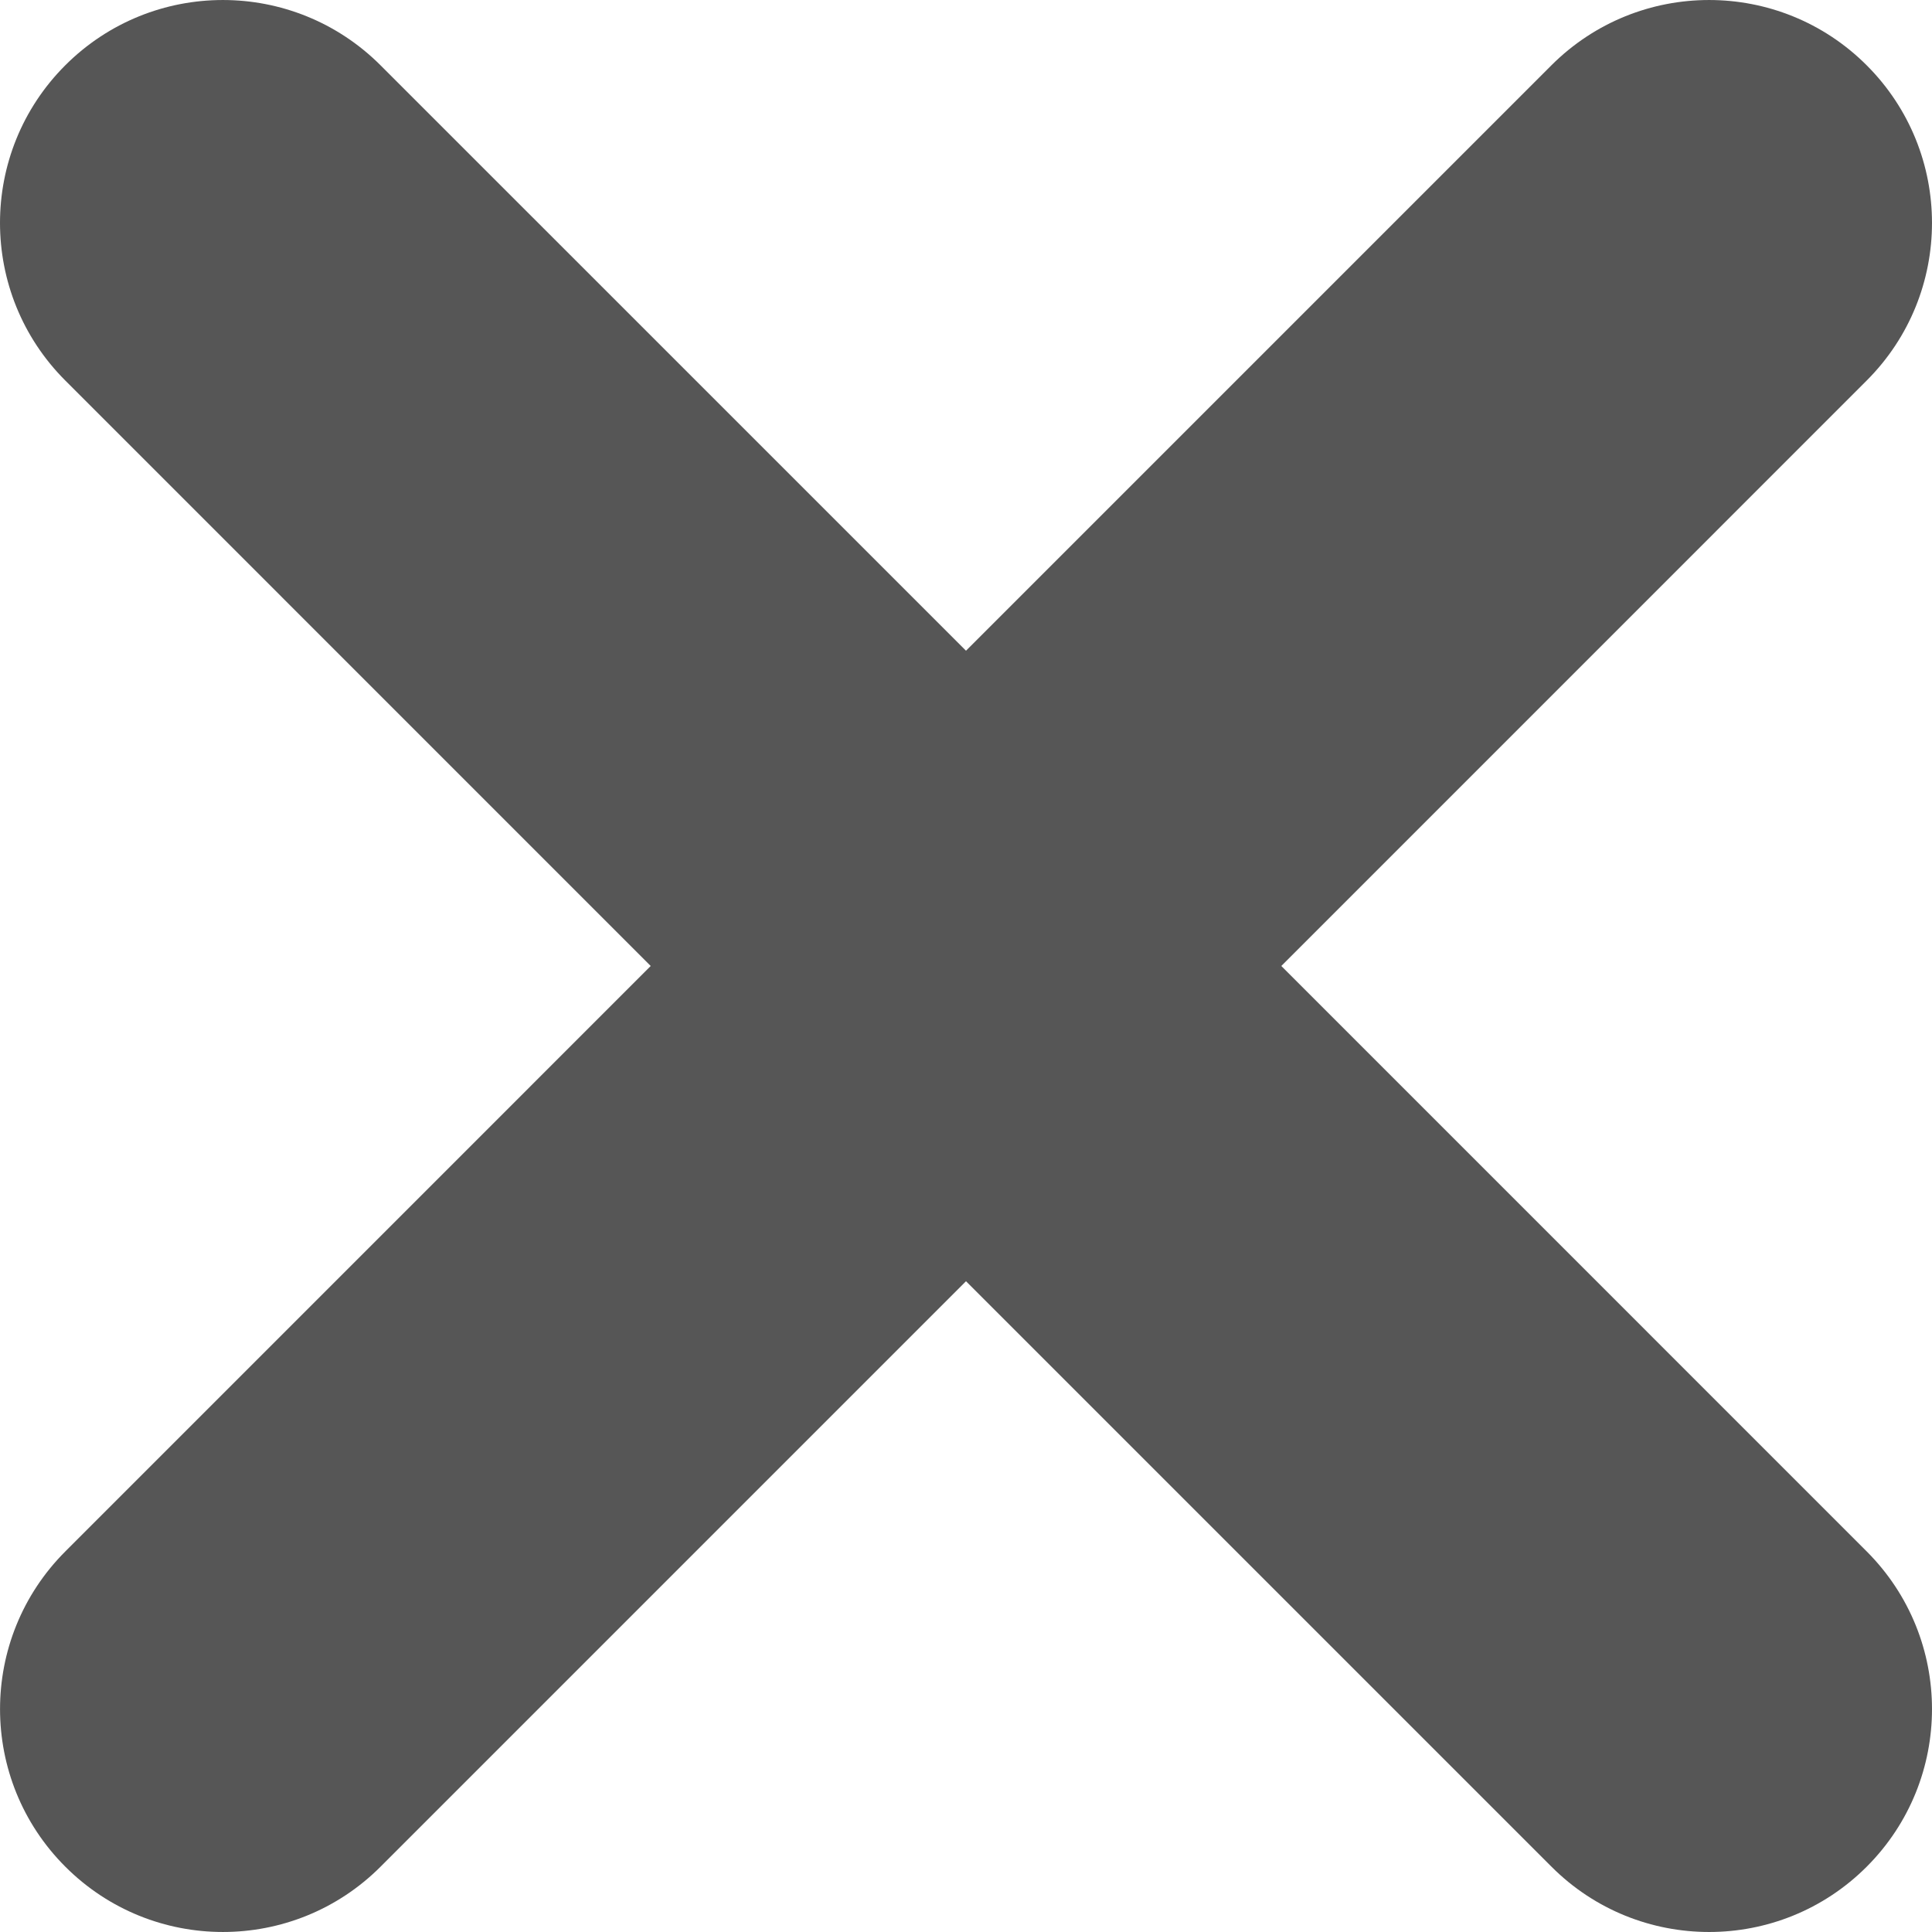
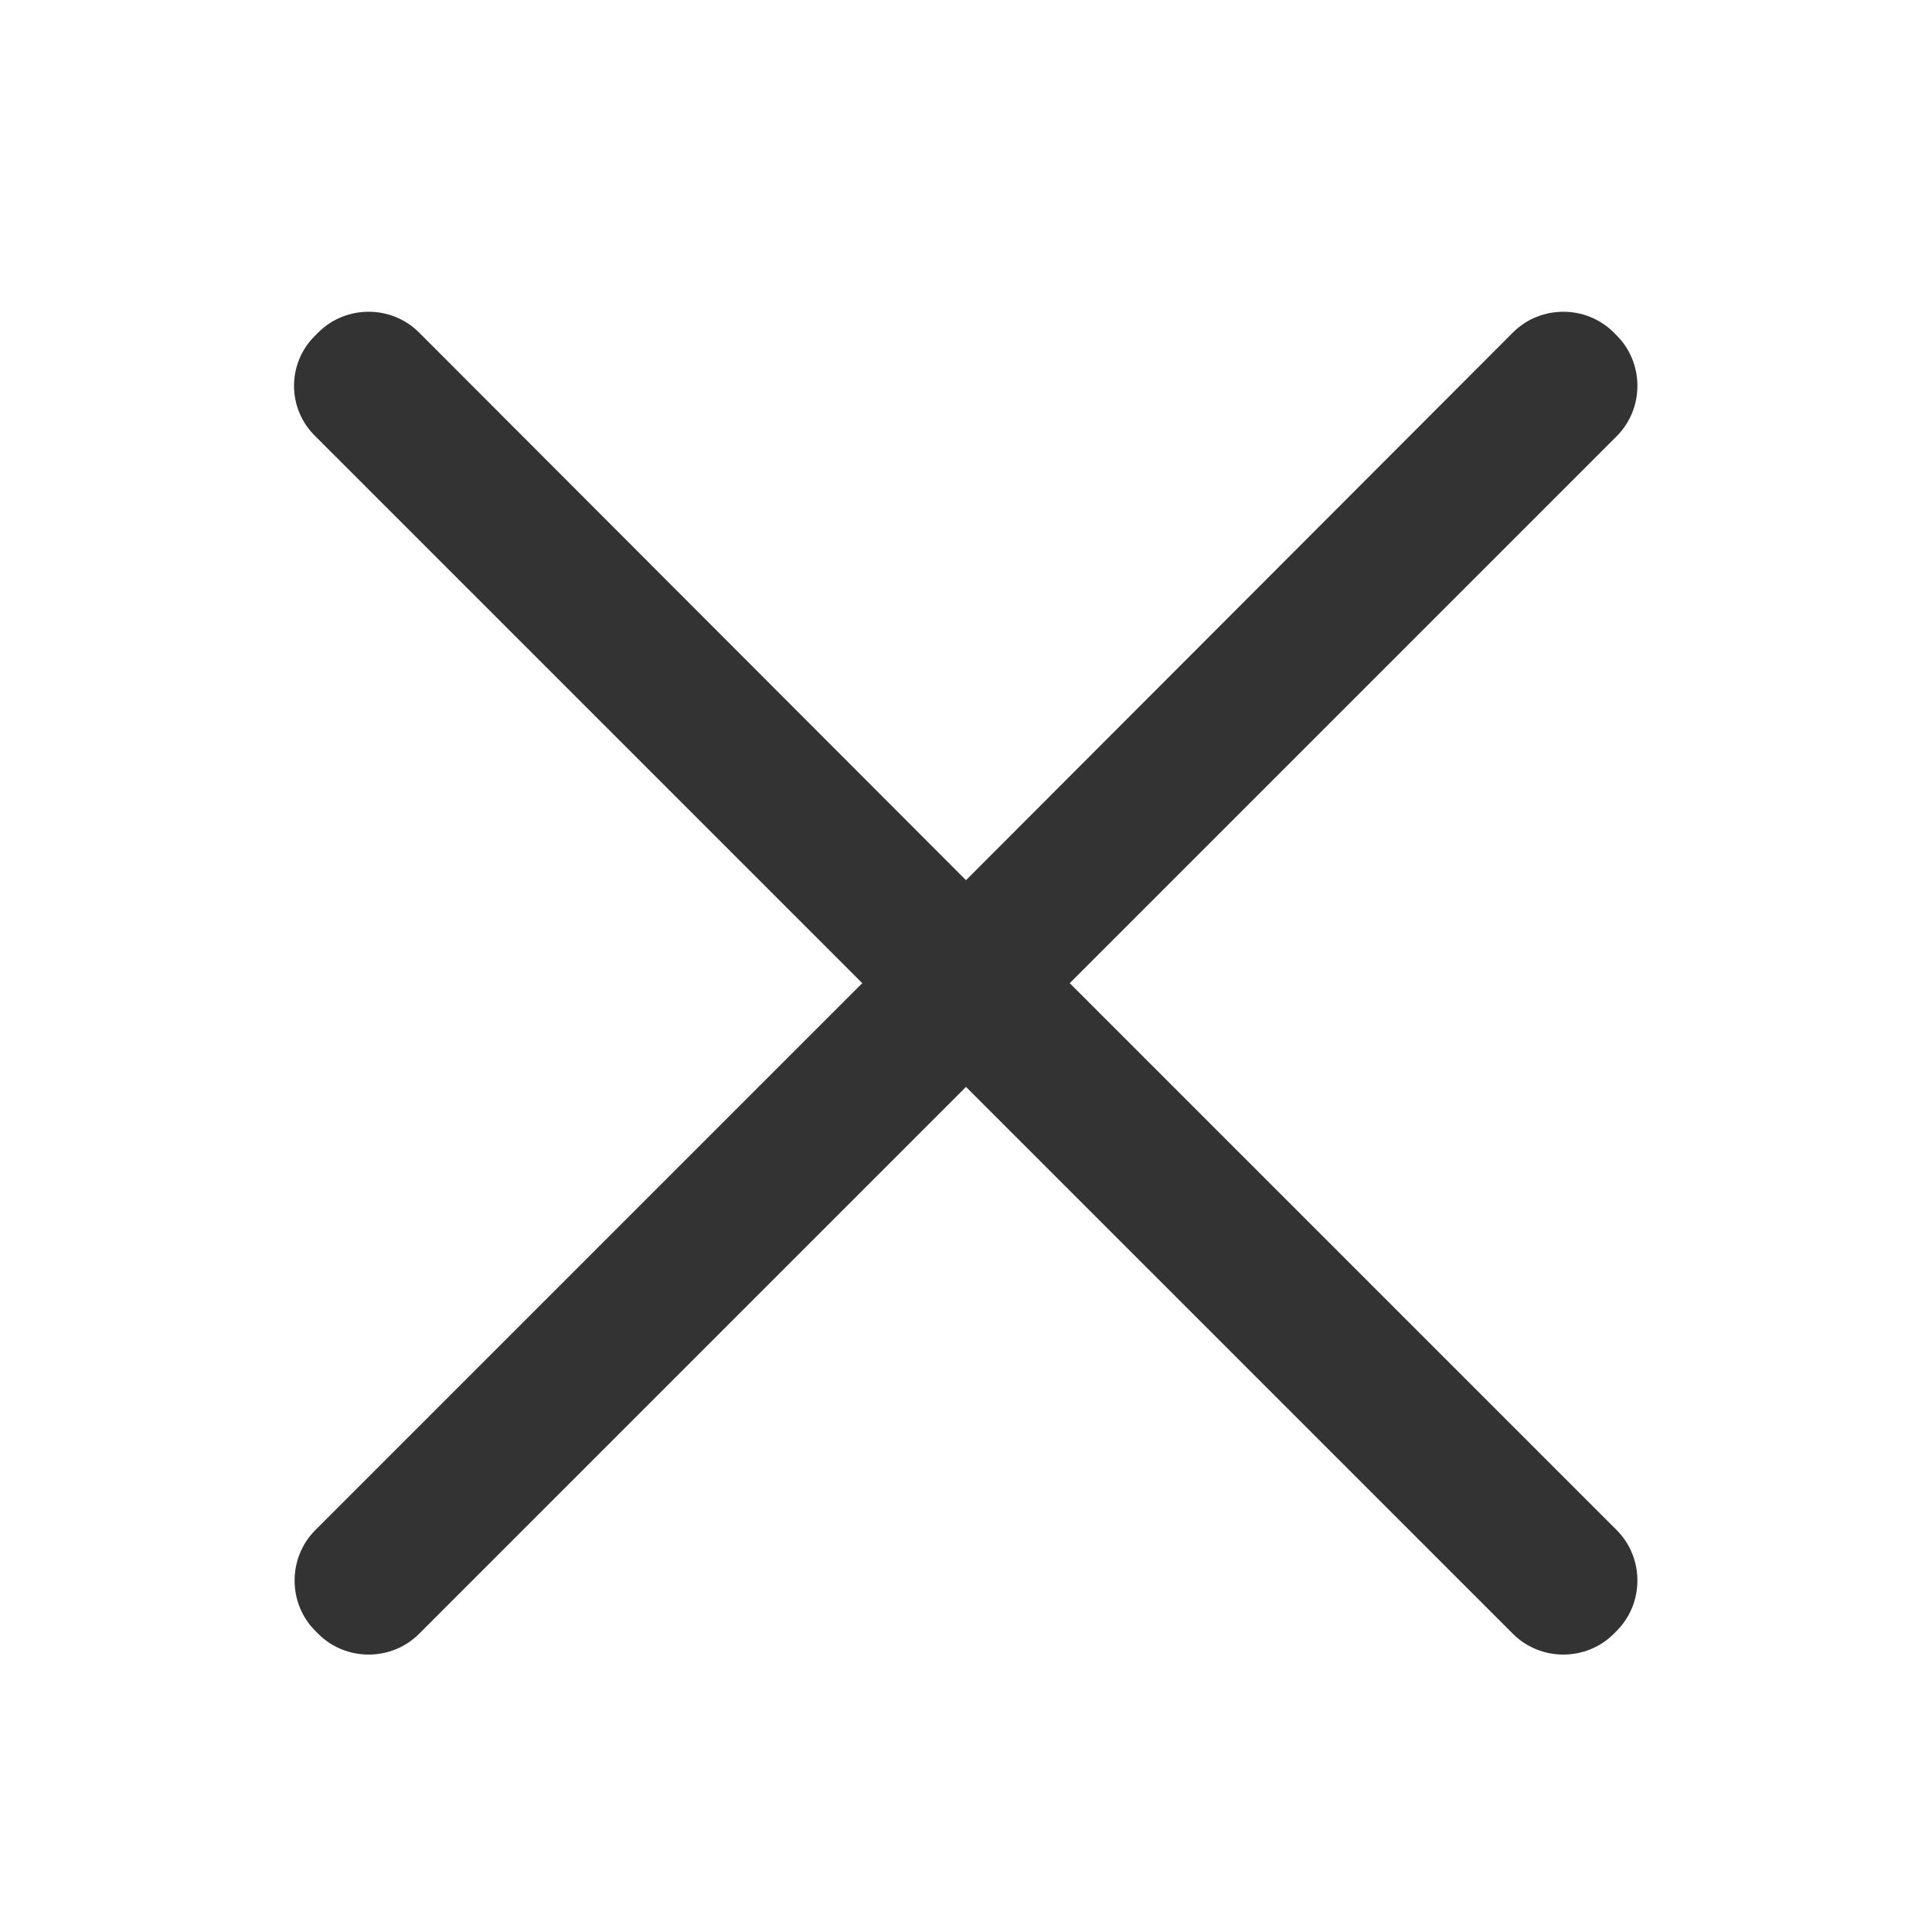
- <svg xmlns="http://www.w3.org/2000/svg" width="348.333" height="348.333" viewBox="0 0 348.333 348.334">
-   <path fill="#565656" d="M336.559 68.611L231.016 174.165l105.543 105.549c15.699 15.705 15.699 41.145 0 56.85-7.844 7.844-18.128 11.769-28.407 11.769-10.296 0-20.581-3.919-28.419-11.769L174.167 231.003 68.609 336.563c-7.843 7.844-18.128 11.769-28.416 11.769-10.285 0-20.563-3.919-28.413-11.769-15.699-15.698-15.699-41.139 0-56.85l105.54-105.549L11.774 68.611c-15.699-15.699-15.699-41.145 0-56.844 15.696-15.687 41.127-15.687 56.829 0l105.563 105.554L279.721 11.767c15.705-15.687 41.139-15.687 56.832 0 15.705 15.699 15.705 41.145.006 56.844z" />
+ <svg style="width:20px;height:20px;cursor:pointer;" t="1695196357204" class="icon" version="1.1" p-id="20365" viewBox="0 0 1024 1024">
+   <path d="M566.976 521.097L856.883 231.189c14.634-14.634 14.634-38.76 0-53.394l-1.582-1.582c-14.634-14.634-38.76-14.634-53.394 0L512 466.517 222.093 176.214c-14.634-14.634-38.76-14.634-53.394 0l-1.582 1.582c-15.029 14.634-15.029 38.76 0 53.394l289.907 289.907L167.117 811.004c-14.634 14.634-14.634 38.76 0 53.394l1.582 1.582c14.634 14.634 38.76 14.634 53.394 0L512 576.072 801.907 865.979c14.634 14.634 38.76 14.634 53.394 0l1.582-1.582c14.634-14.634 14.634-38.76 0-53.394L566.976 521.097z" p-id="20366" style="fill:#333333" />
</svg>
